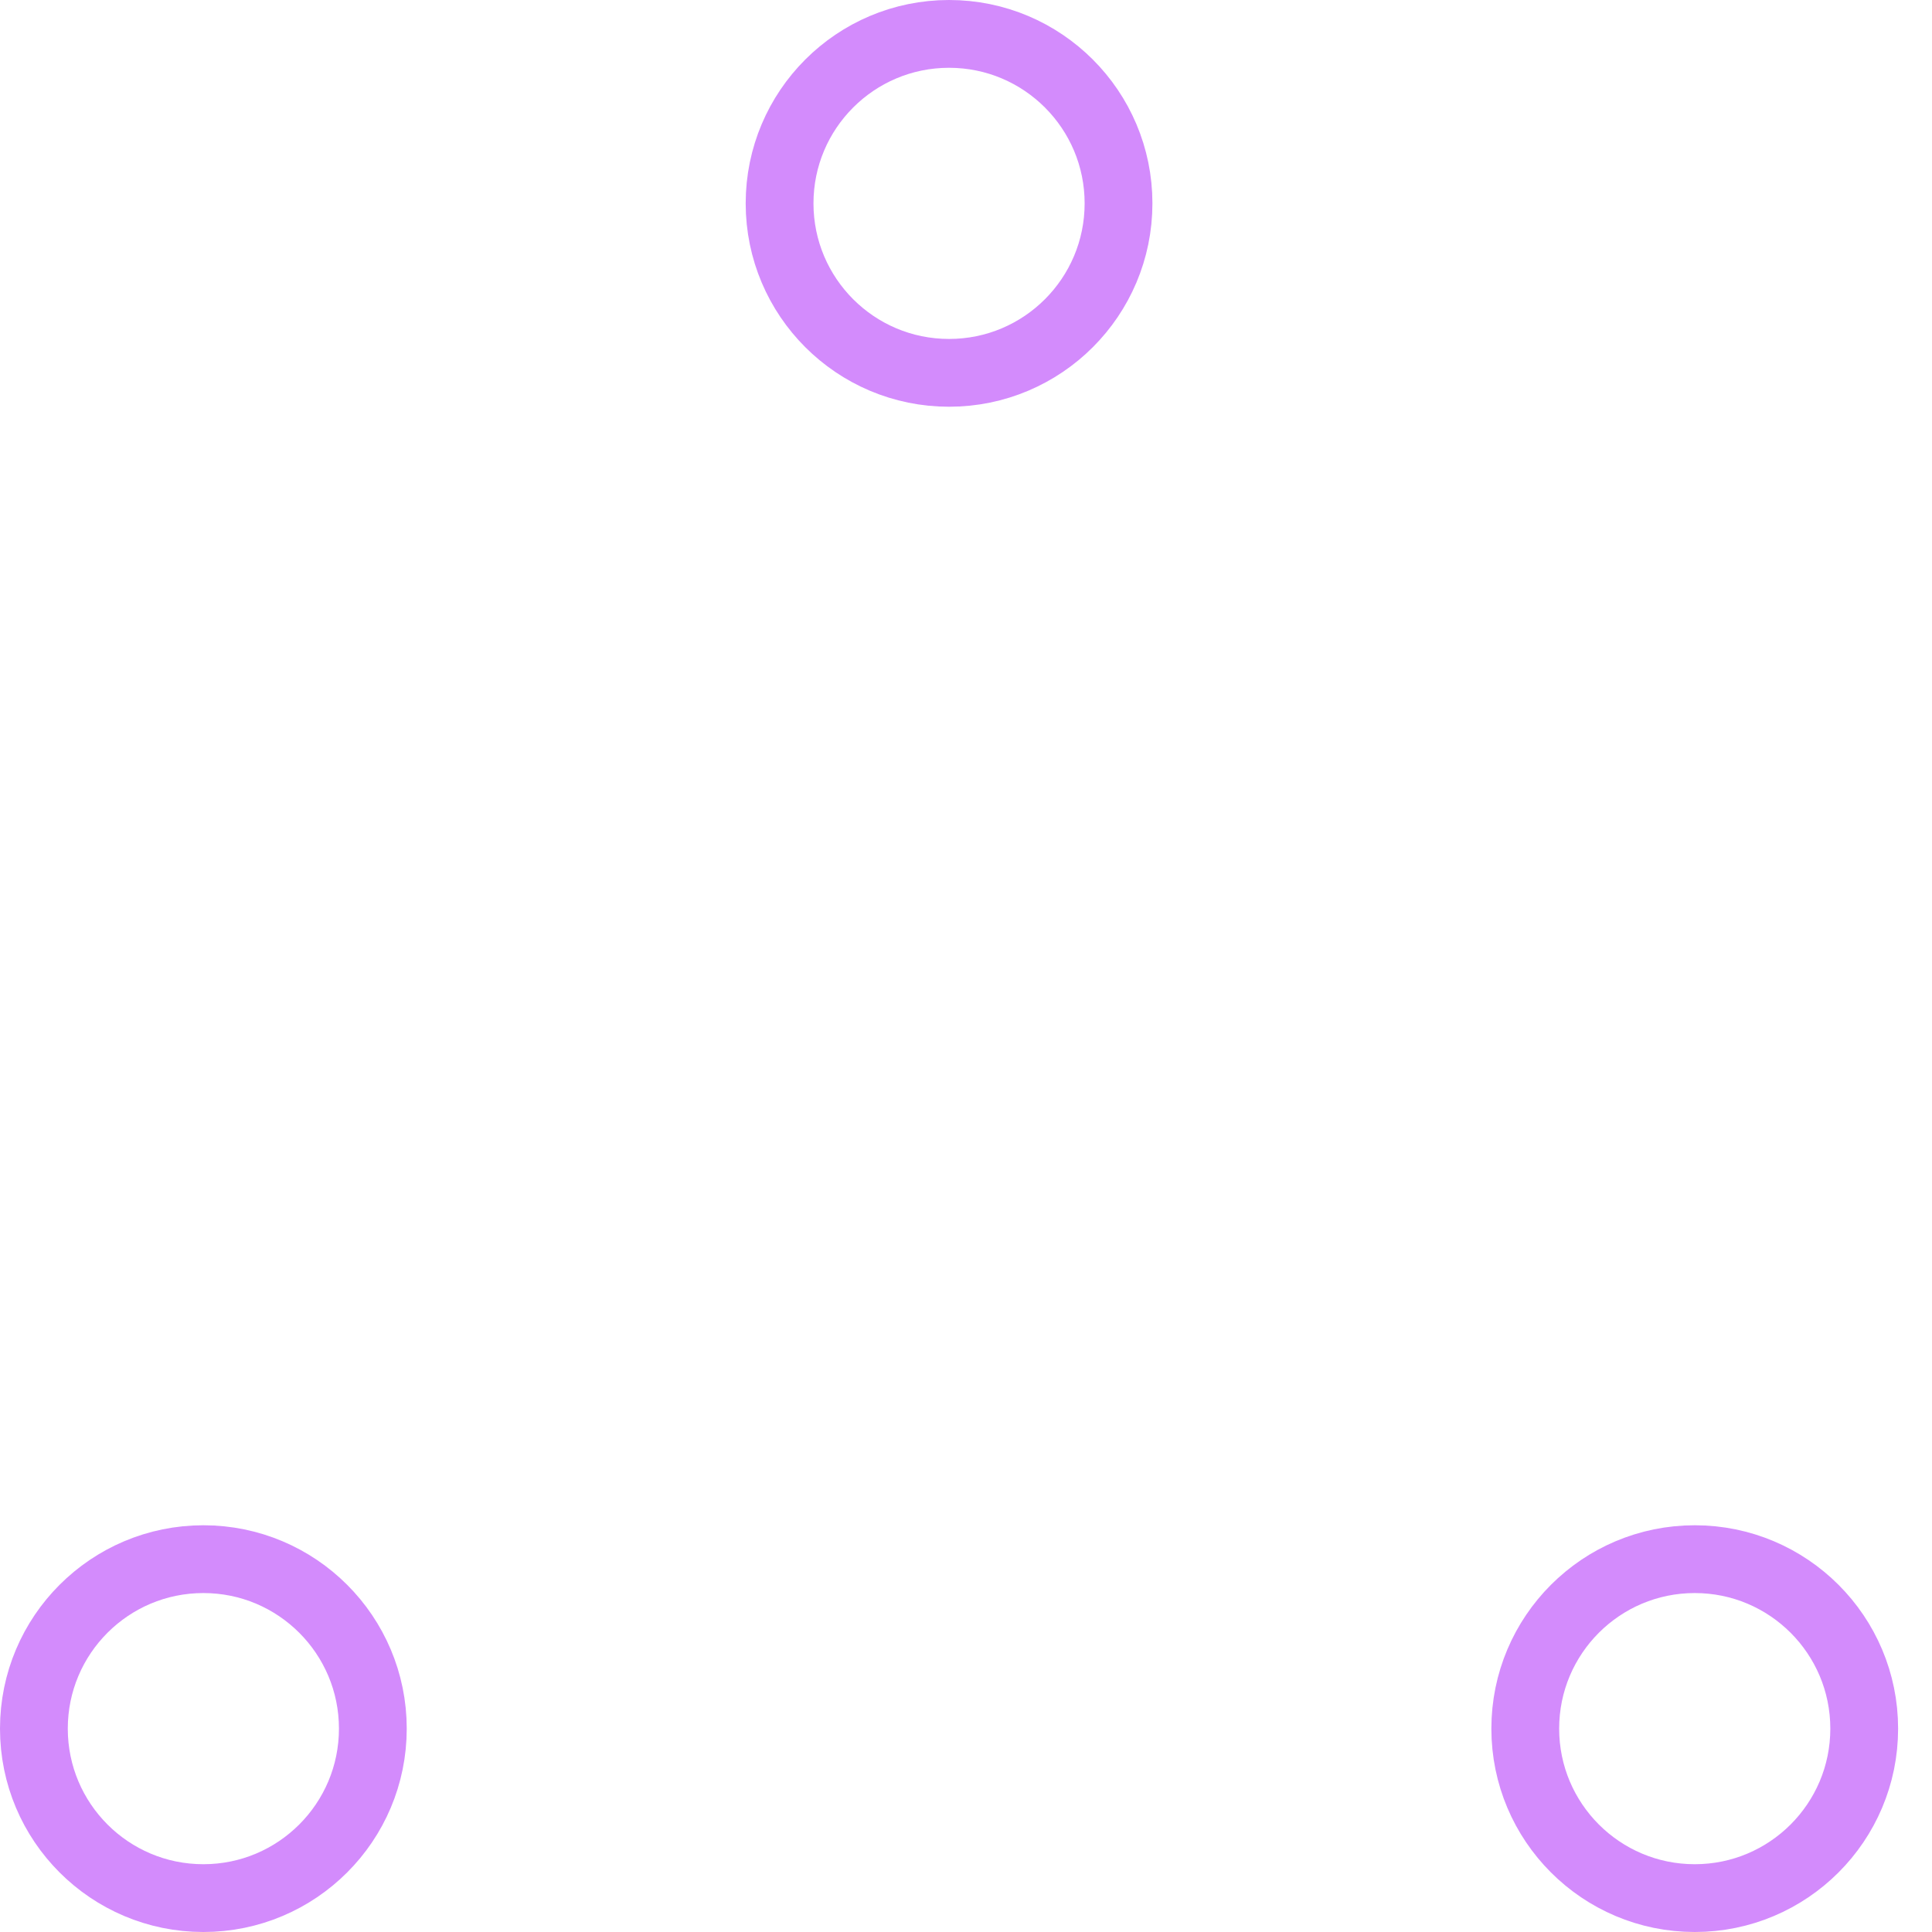
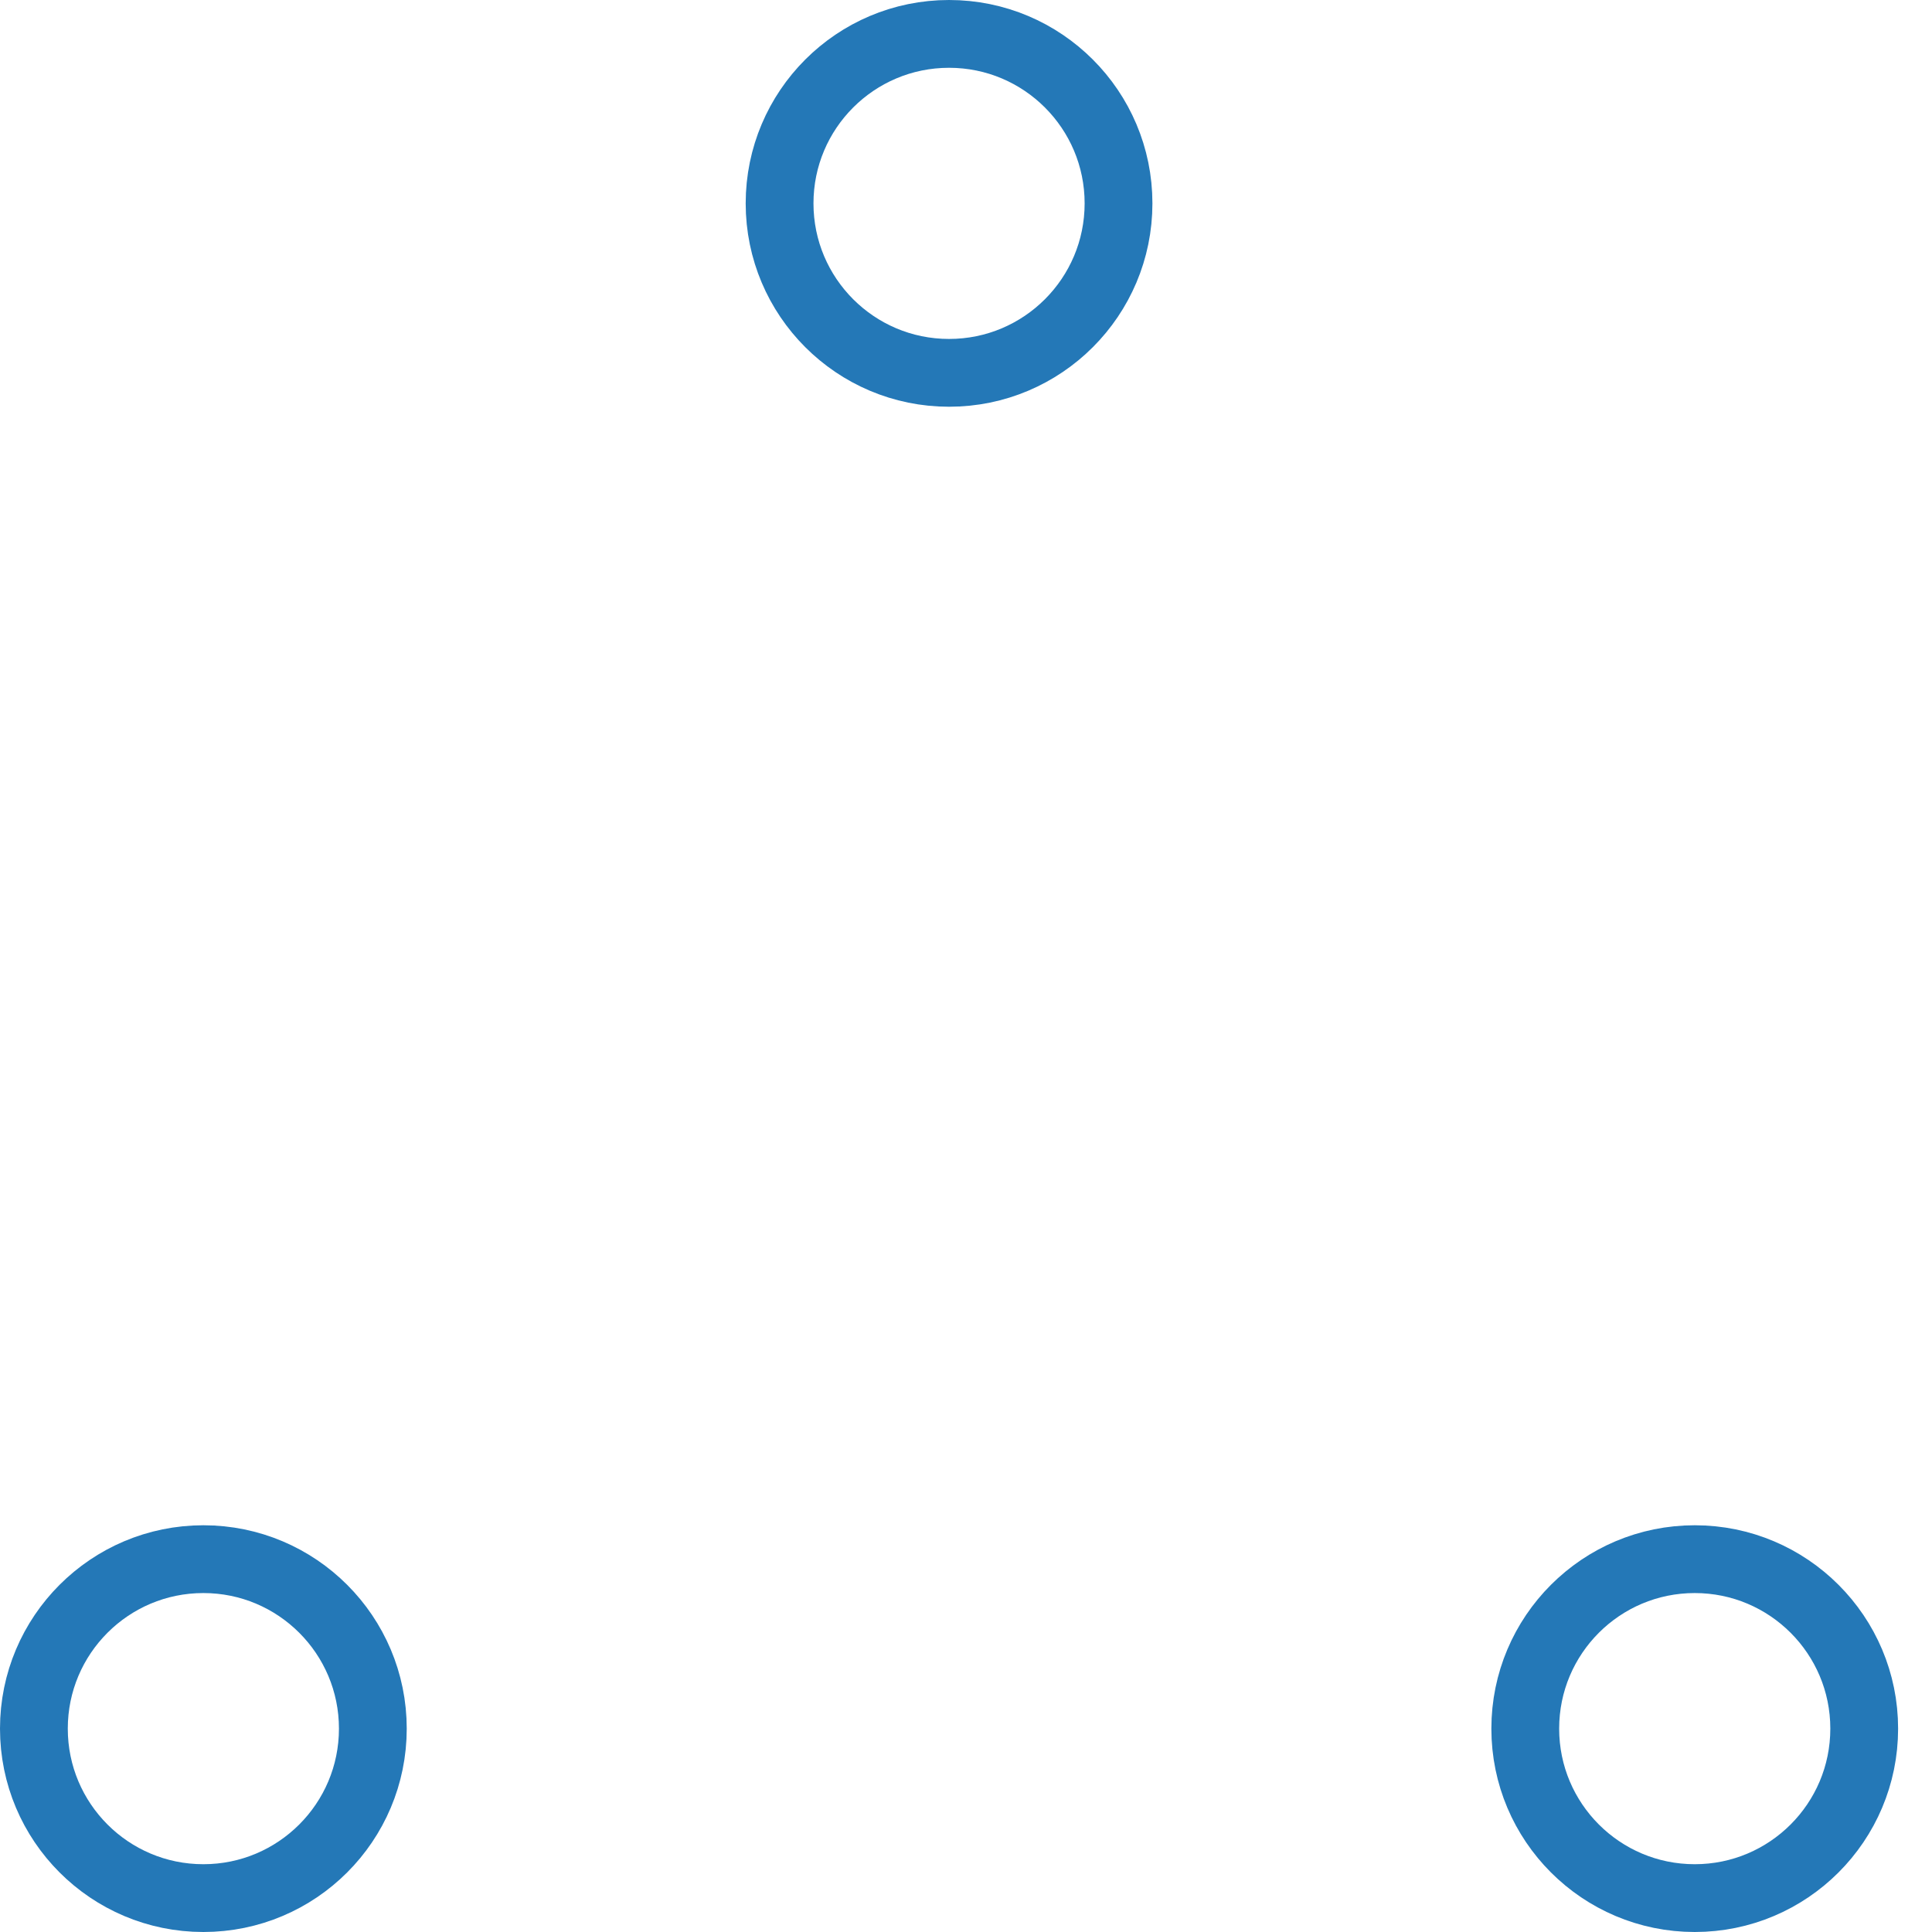
- <svg xmlns="http://www.w3.org/2000/svg" width="80" height="80" viewBox="0 0 57 57" stroke="#d38bfc">
+ <svg xmlns="http://www.w3.org/2000/svg" width="80" height="80" viewBox="0 0 57 57" stroke="#2478b7">
  <g fill="none" fill-rule="evenodd">
    <g transform="translate(1 1)" stroke-width="2">
      <circle cx="5" cy="50" r="5">
        <animate attributeName="cy" begin="0s" dur="2.2s" values="50;5;50;50" calcMode="linear" repeatCount="indefinite" />
        <animate attributeName="cx" begin="0s" dur="2.2s" values="5;27;49;5" calcMode="linear" repeatCount="indefinite" />
      </circle>
      <circle cx="27" cy="5" r="5">
        <animate attributeName="cy" begin="0s" dur="2.2s" from="5" to="5" values="5;50;50;5" calcMode="linear" repeatCount="indefinite" />
        <animate attributeName="cx" begin="0s" dur="2.2s" from="27" to="27" values="27;49;5;27" calcMode="linear" repeatCount="indefinite" />
      </circle>
      <circle cx="49" cy="50" r="5">
        <animate attributeName="cy" begin="0s" dur="2.2s" values="50;50;5;50" calcMode="linear" repeatCount="indefinite" />
        <animate attributeName="cx" from="49" to="49" begin="0s" dur="2.2s" values="49;5;27;49" calcMode="linear" repeatCount="indefinite" />
      </circle>
    </g>
  </g>
</svg>
